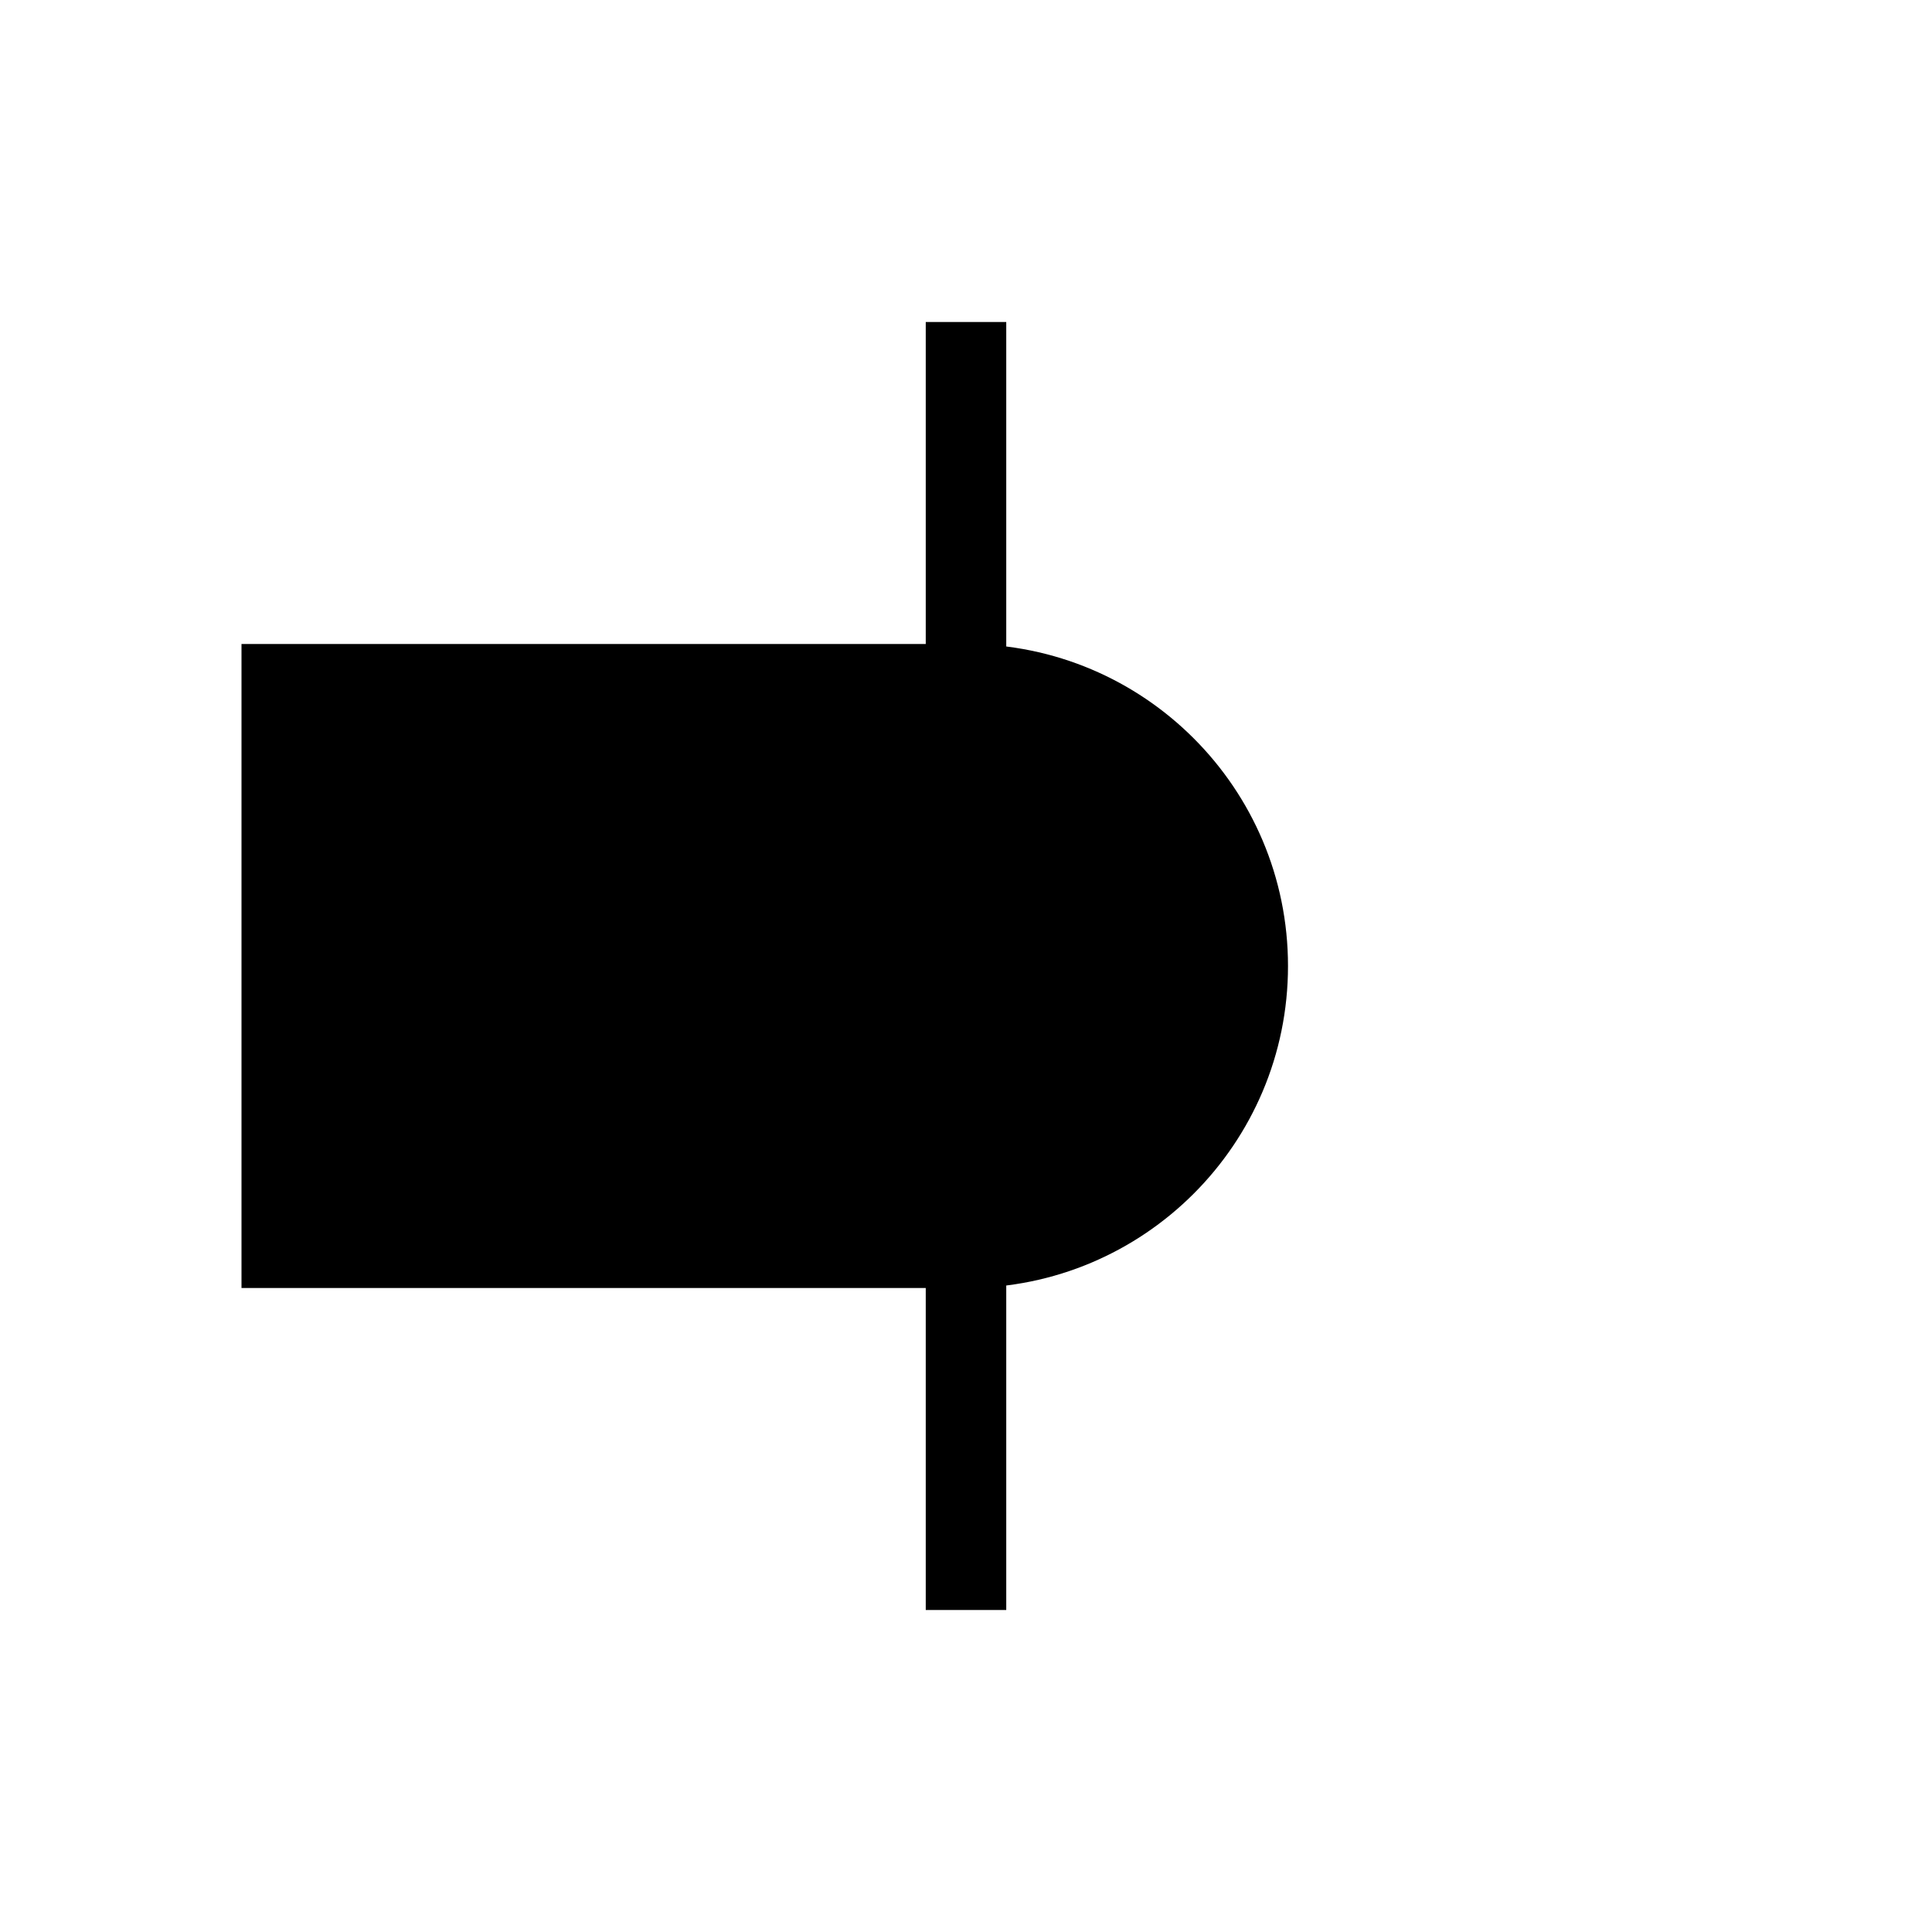
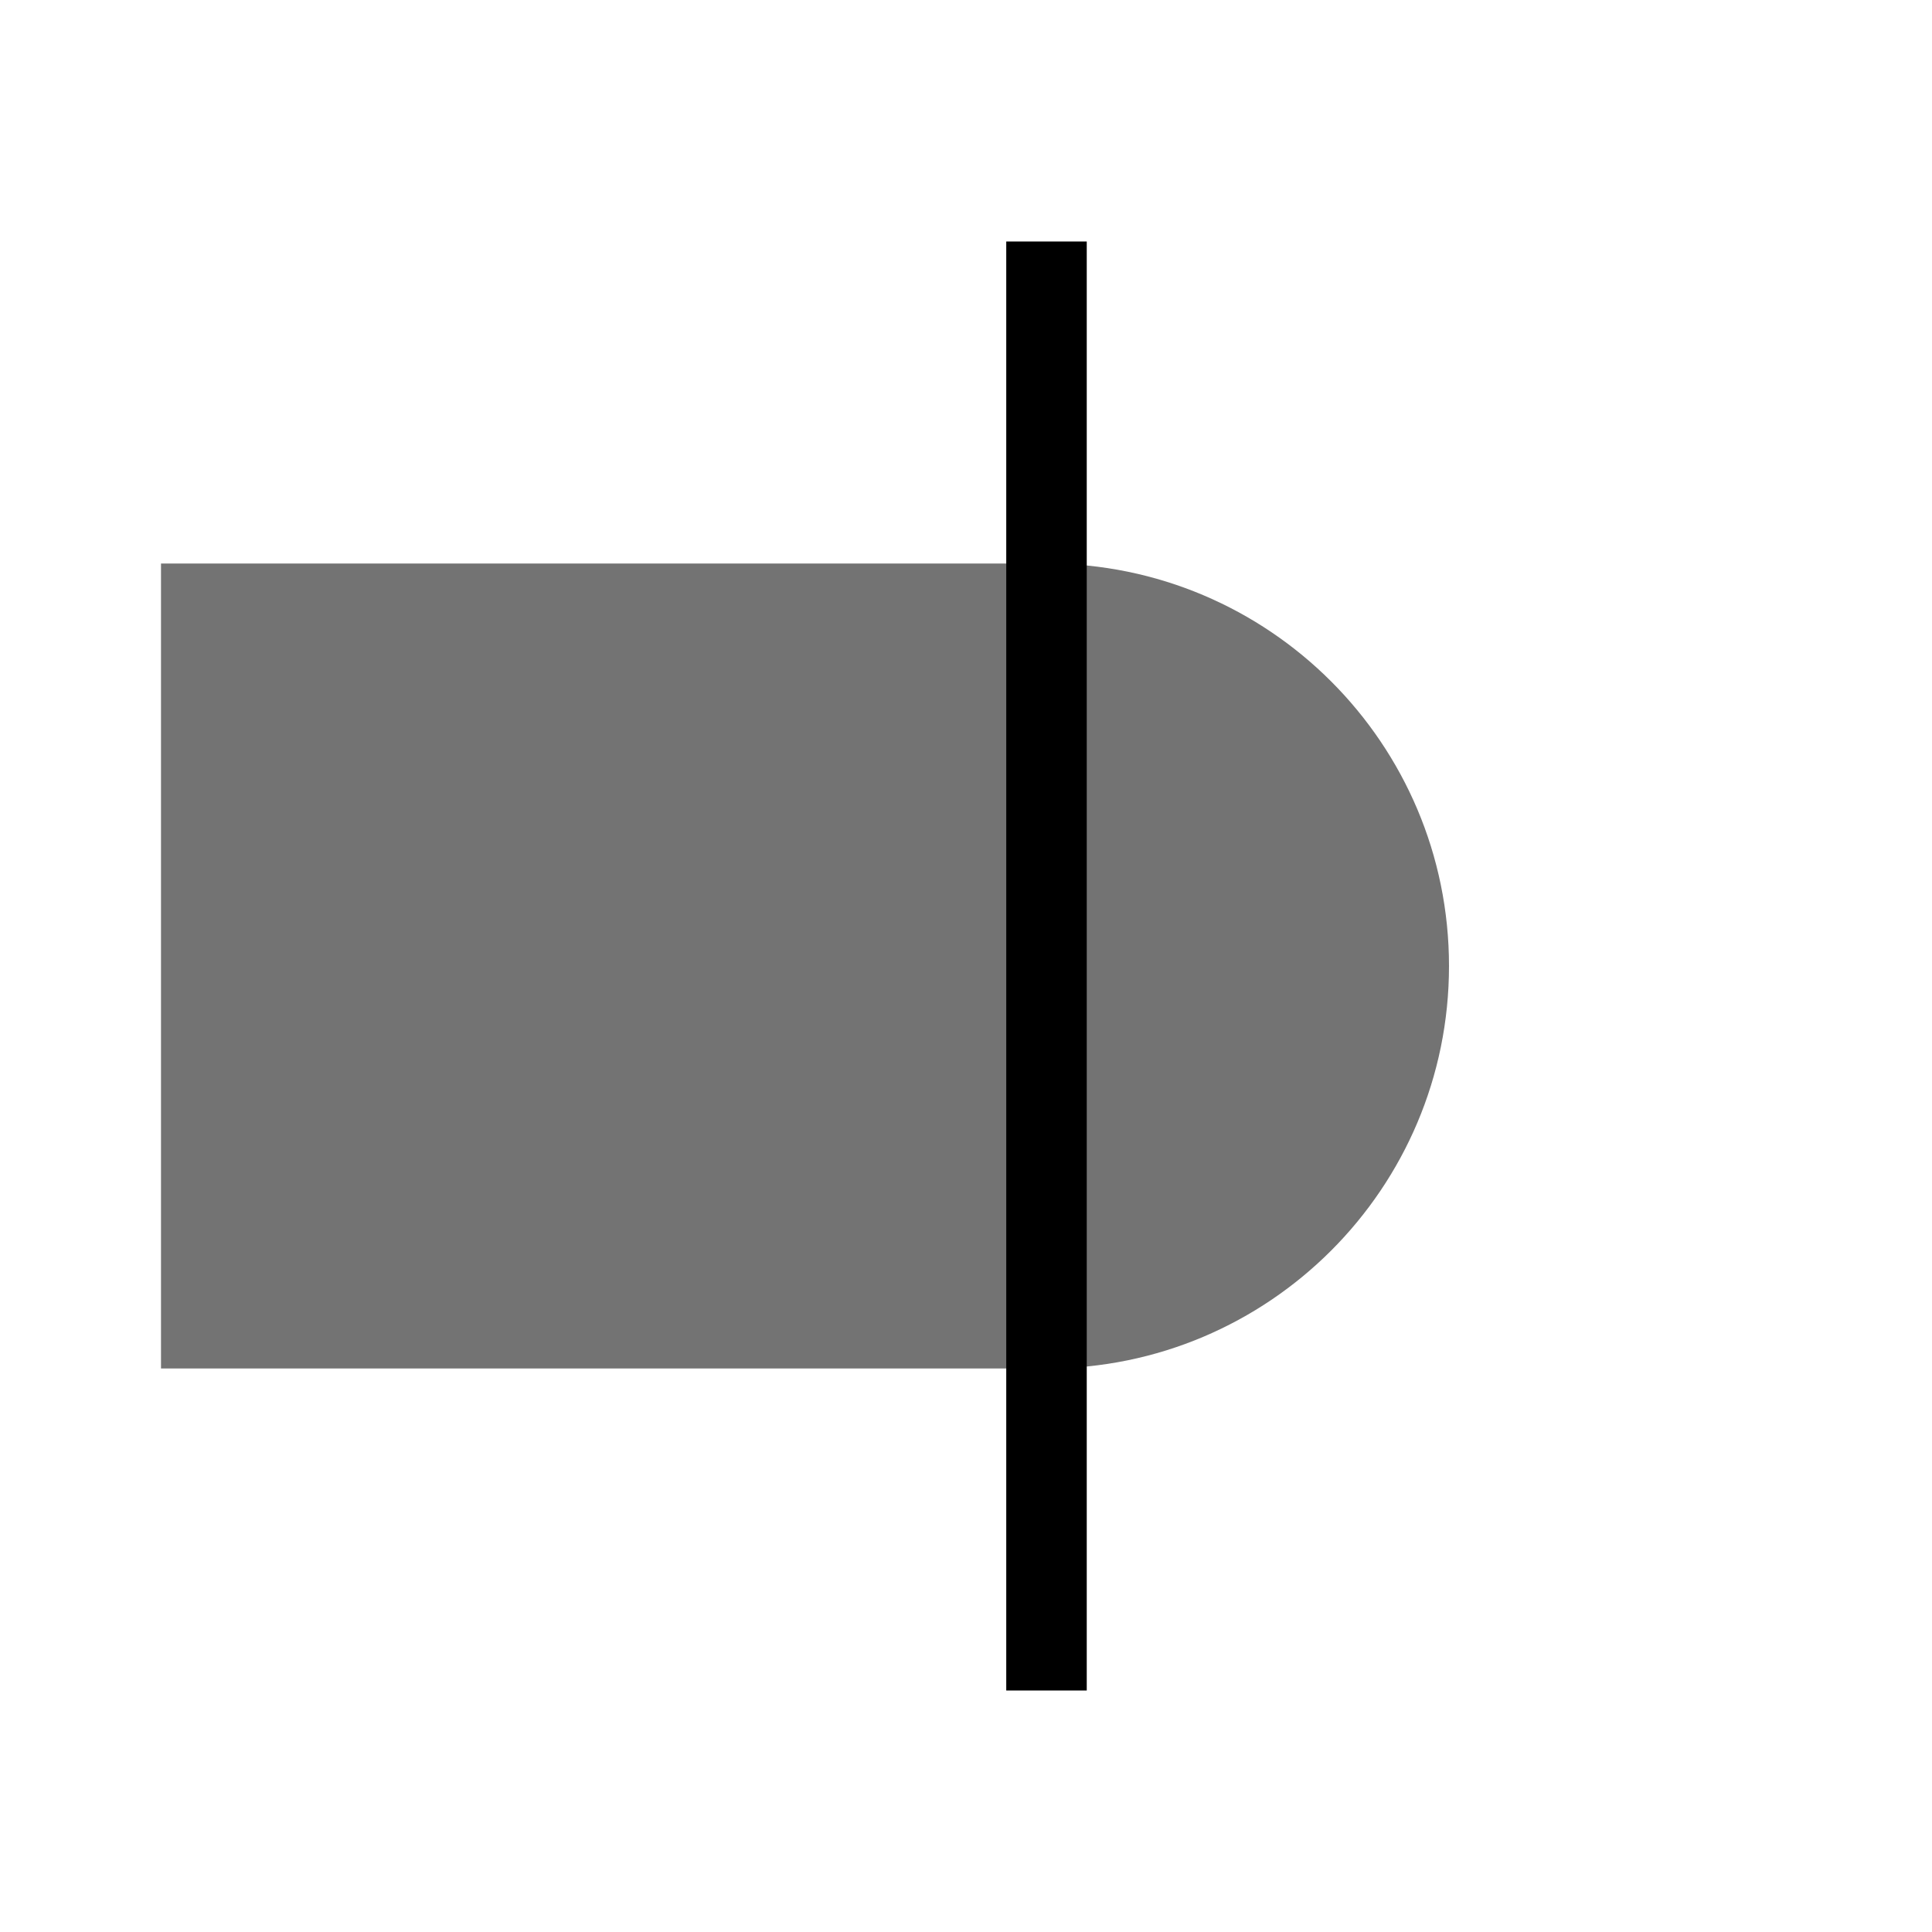
<svg xmlns="http://www.w3.org/2000/svg" width="24" height="24" viewBox="0 0 24 24" fill="none" stroke="currentColor" stroke-width="1.5" stroke-linecap="butt" stroke-linejoin="miter">
-   <path d="M3 8H12A4 4 0 0 1 12 16H3Z" fill="currentColor" fill-opacity="1.0" stroke="none" />
-   <path d="M12 4V20" stroke-width="1" />
+   <path d="M2 7H13A5 5 0 0 1 13 17H2Z" fill="currentColor" fill-opacity="0.55" stroke="none" />
+   <path d="M13 3V21" stroke-width="1" />
</svg>
